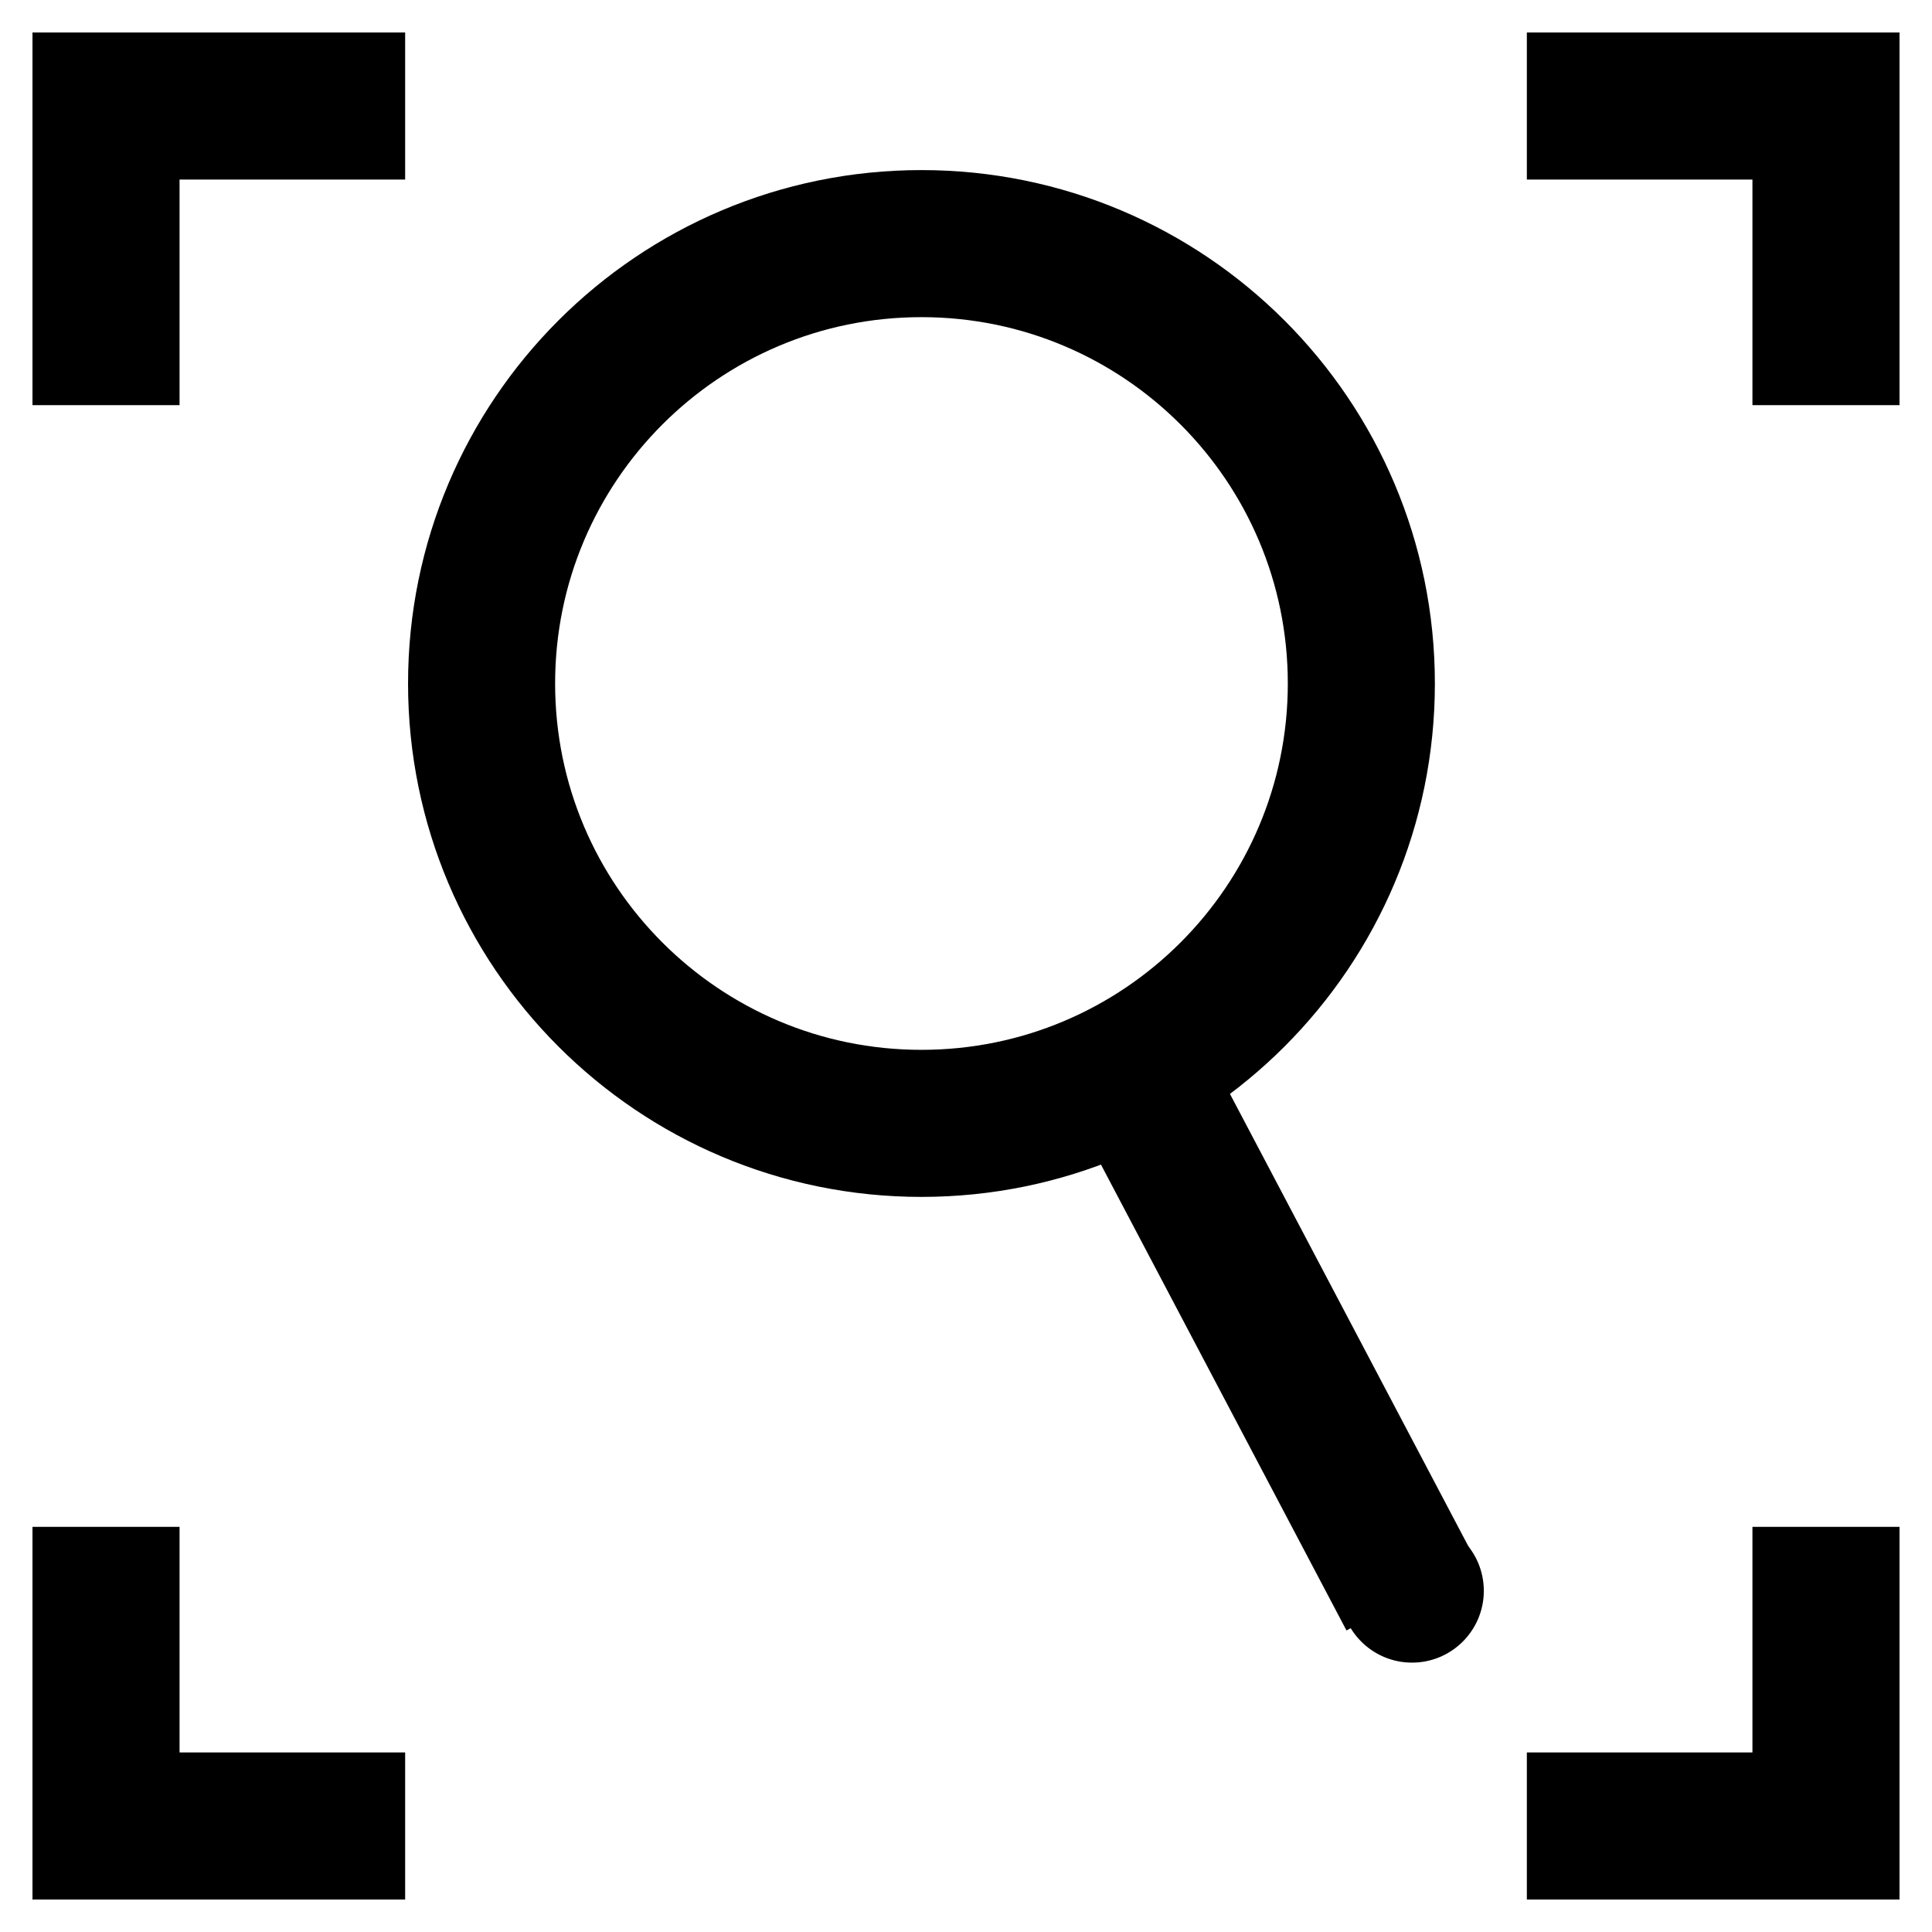
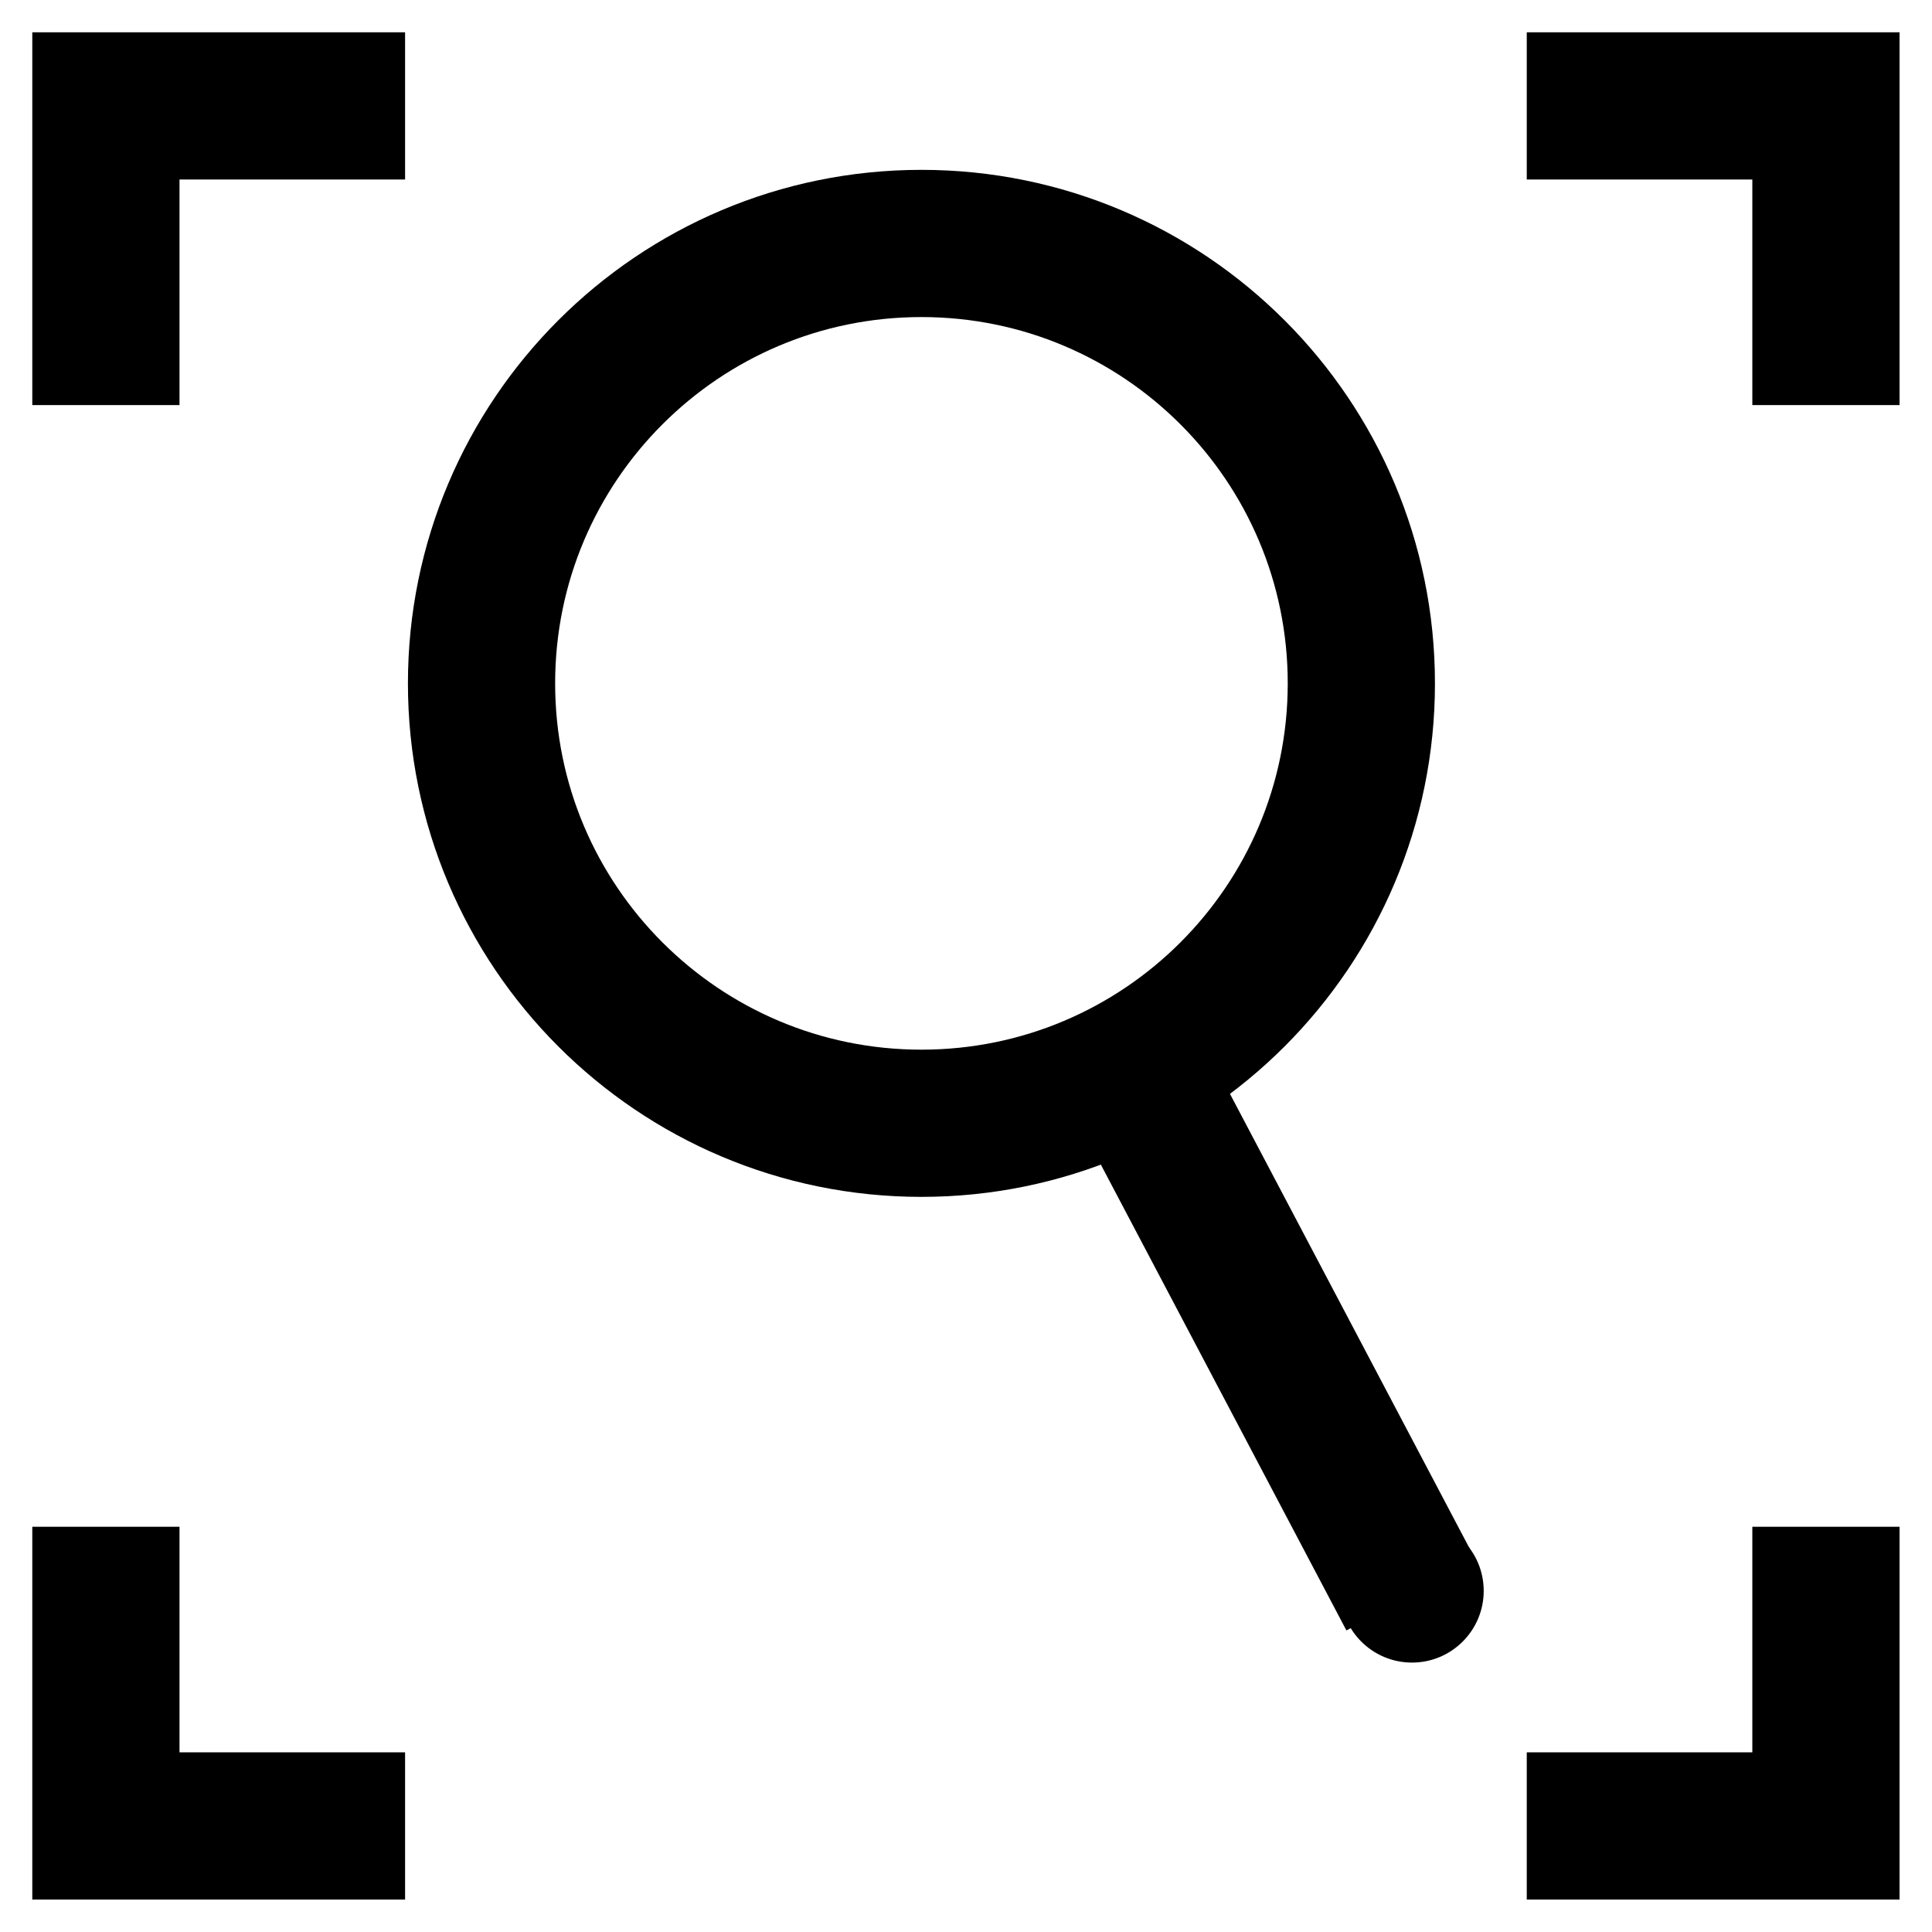
- <svg xmlns="http://www.w3.org/2000/svg" width="733pt" height="733pt" viewBox="-188 -188 11626 11626">
-   <g fill="none">
-     <circle cx="5357" cy="3925" r="2647" stroke="#000000" stroke-width="885px" />
-     <circle cx="8309" cy="9385" r="428" fill="#000000" stroke="#000000" stroke-width="8px" />
-     <polyline points=" 10800,2250 10800,450 9000,450" stroke="#000000" stroke-width="885px" />
-     <polyline points=" 2250,450 450,450 450,2250" stroke="#000000" stroke-width="885px" />
-     <polyline points=" 9000,10800 10800,10800 10800,9000" stroke="#000000" stroke-width="885px" />
-     <polyline points=" 450,9000 450,10800 2250,10800" stroke="#000000" stroke-width="885px" />
-     <polyline points=" 6551,6087 8306,9417" stroke="#000000" stroke-width="885px" />
+ <svg xmlns="http://www.w3.org/2000/svg" width="10.2in" height="10.2in" viewBox="-197 -197 12205 12205">
+   <g style="stroke-width:.025in; fill:none">
+     <circle cx="5624" cy="4120" r="2779" style="stroke:#000000;stroke-width:930;" />
+     <circle cx="8723" cy="9853" r="449" style="fill:#000000;stroke:#000000;stroke-width:8;" />
+     <polyline points="11338,2362 11338,472 9448,472 " style="stroke:#000000;stroke-width:930; stroke-linejoin:miter; stroke-linecap:butt; " />
+     <polyline points="2362,472 472,472 472,2362 " style="stroke:#000000;stroke-width:930; stroke-linejoin:miter; stroke-linecap:butt; " />
+     <polyline points="9448,11338 11338,11338 11338,9448 " style="stroke:#000000;stroke-width:930; stroke-linejoin:miter; stroke-linecap:butt; " />
+     <polyline points="472,9448 472,11338 2362,11338 " style="stroke:#000000;stroke-width:930; stroke-linejoin:miter; stroke-linecap:butt; " />
+     <polyline points="6877,6390 8720,9886 " style="stroke:#000000;stroke-width:930; stroke-linejoin:miter; stroke-linecap:butt; " />
  </g>
</svg>
